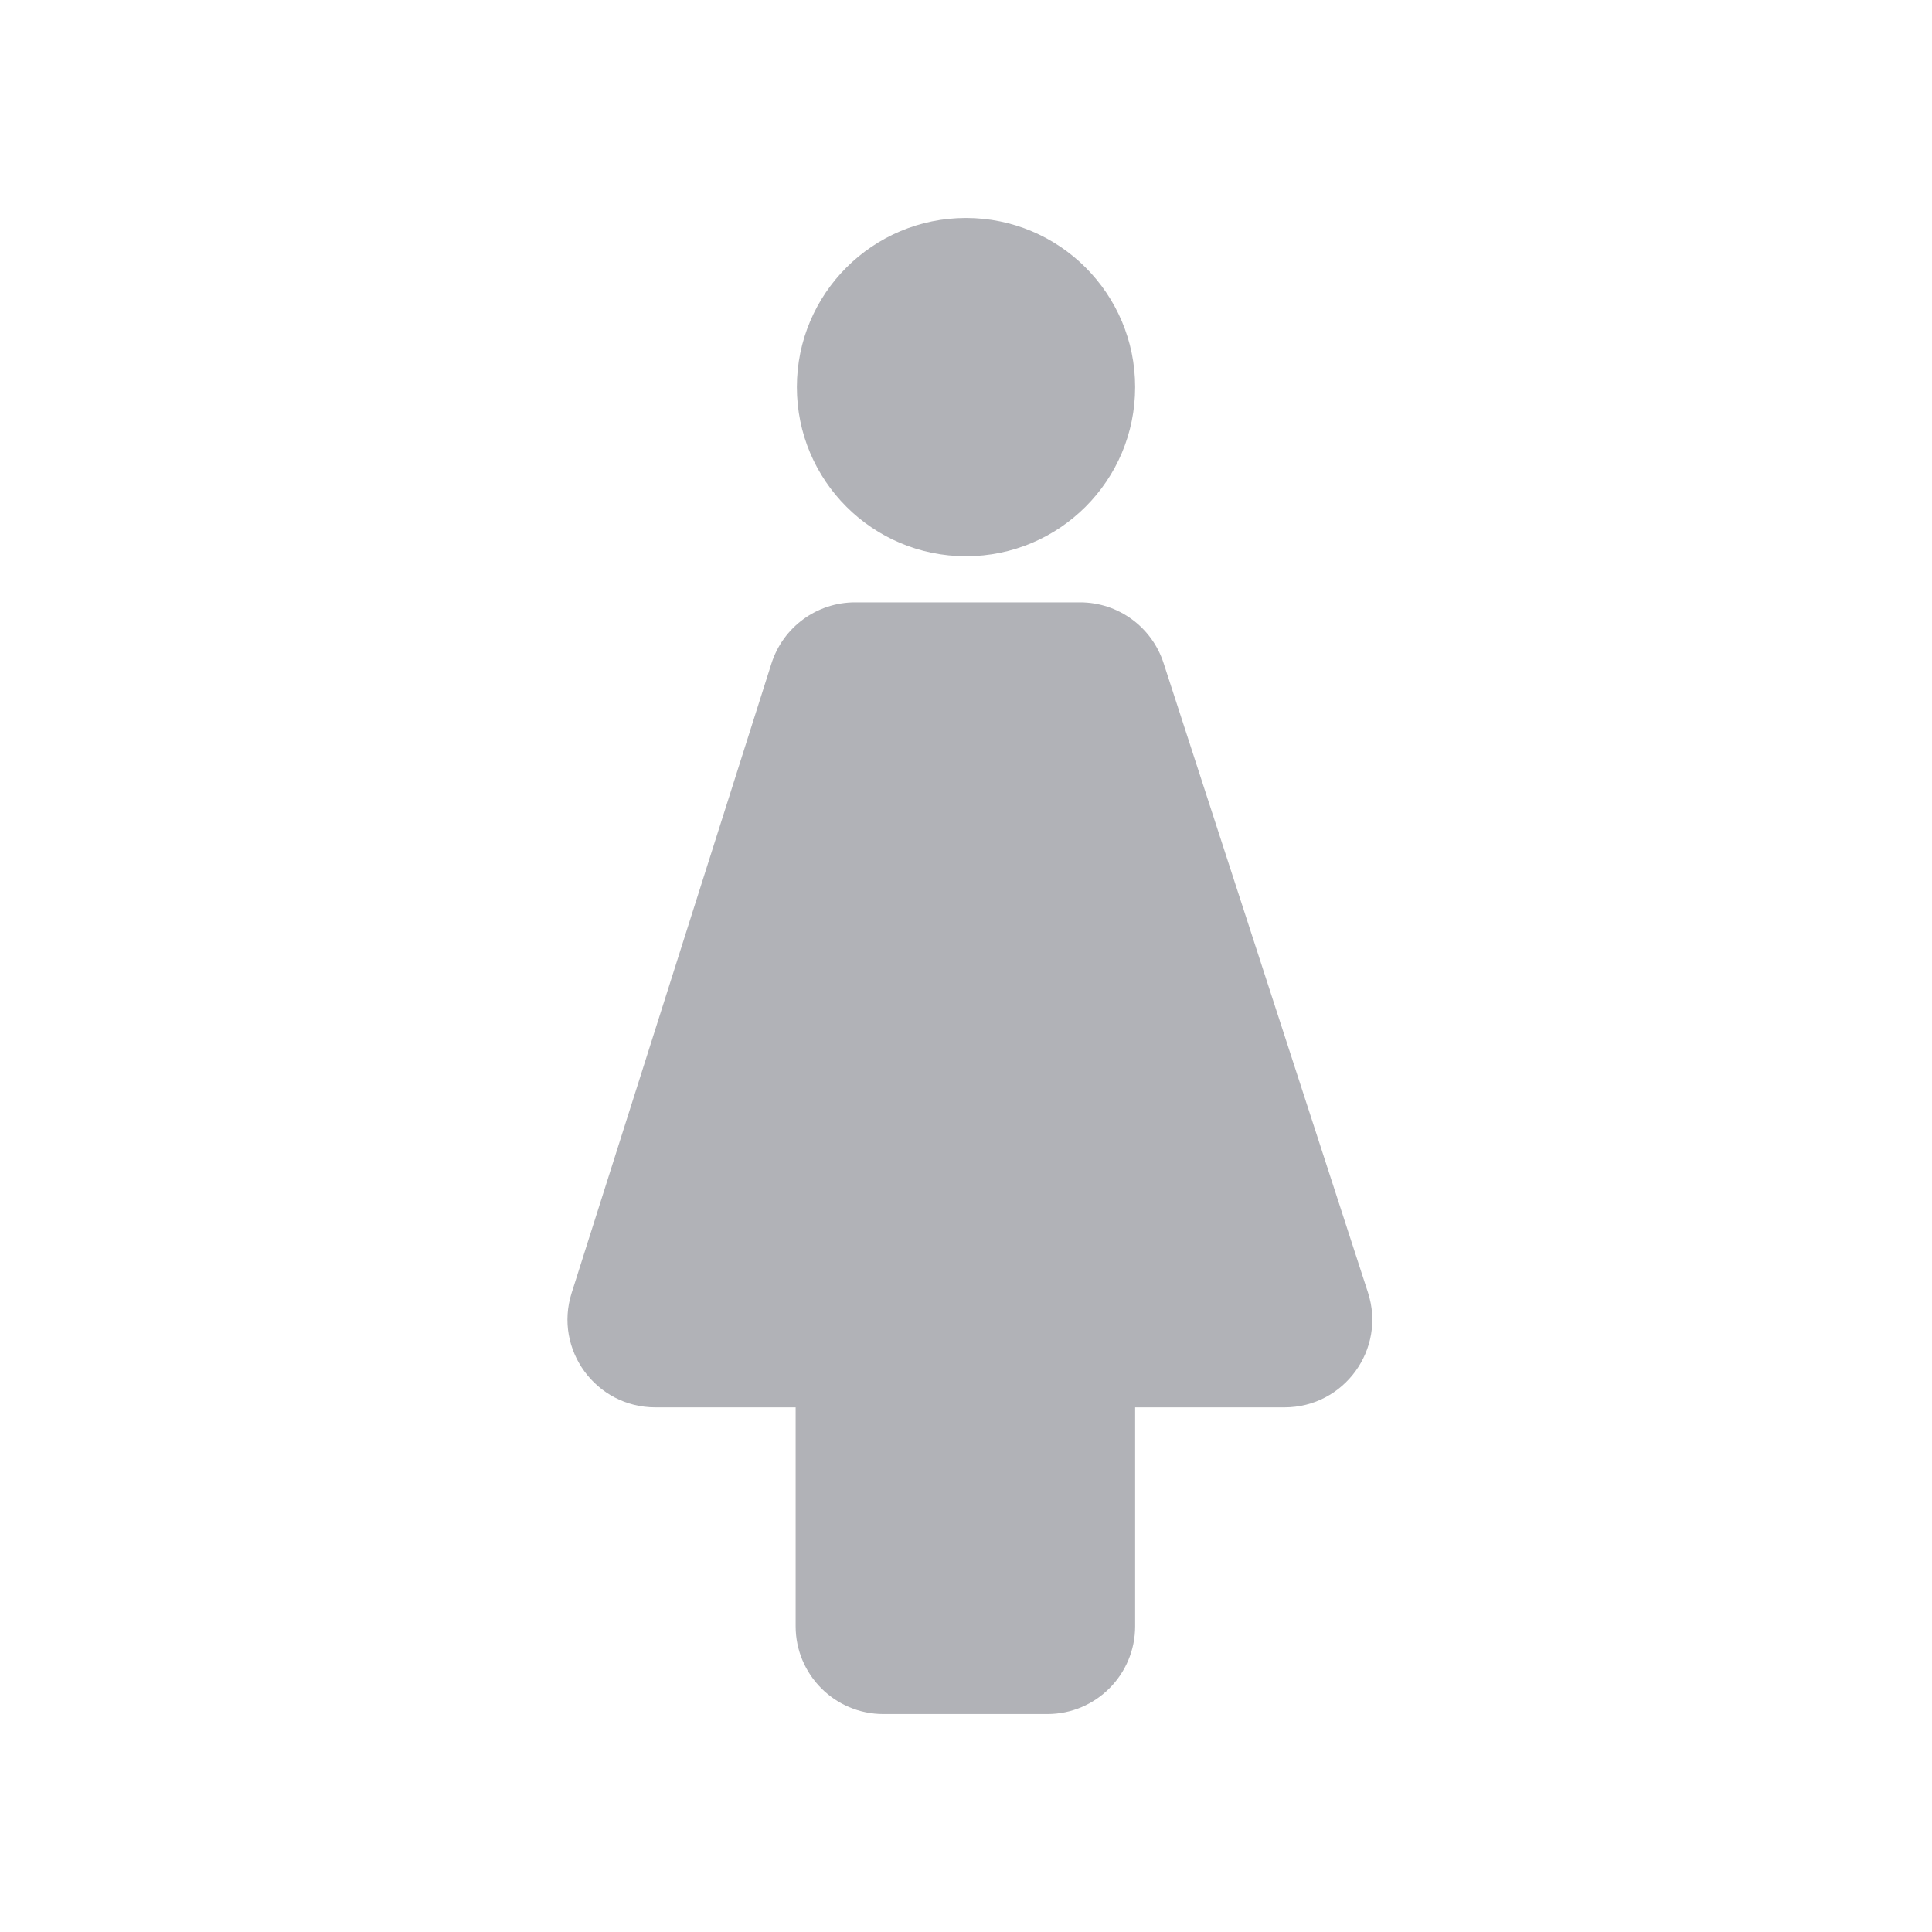
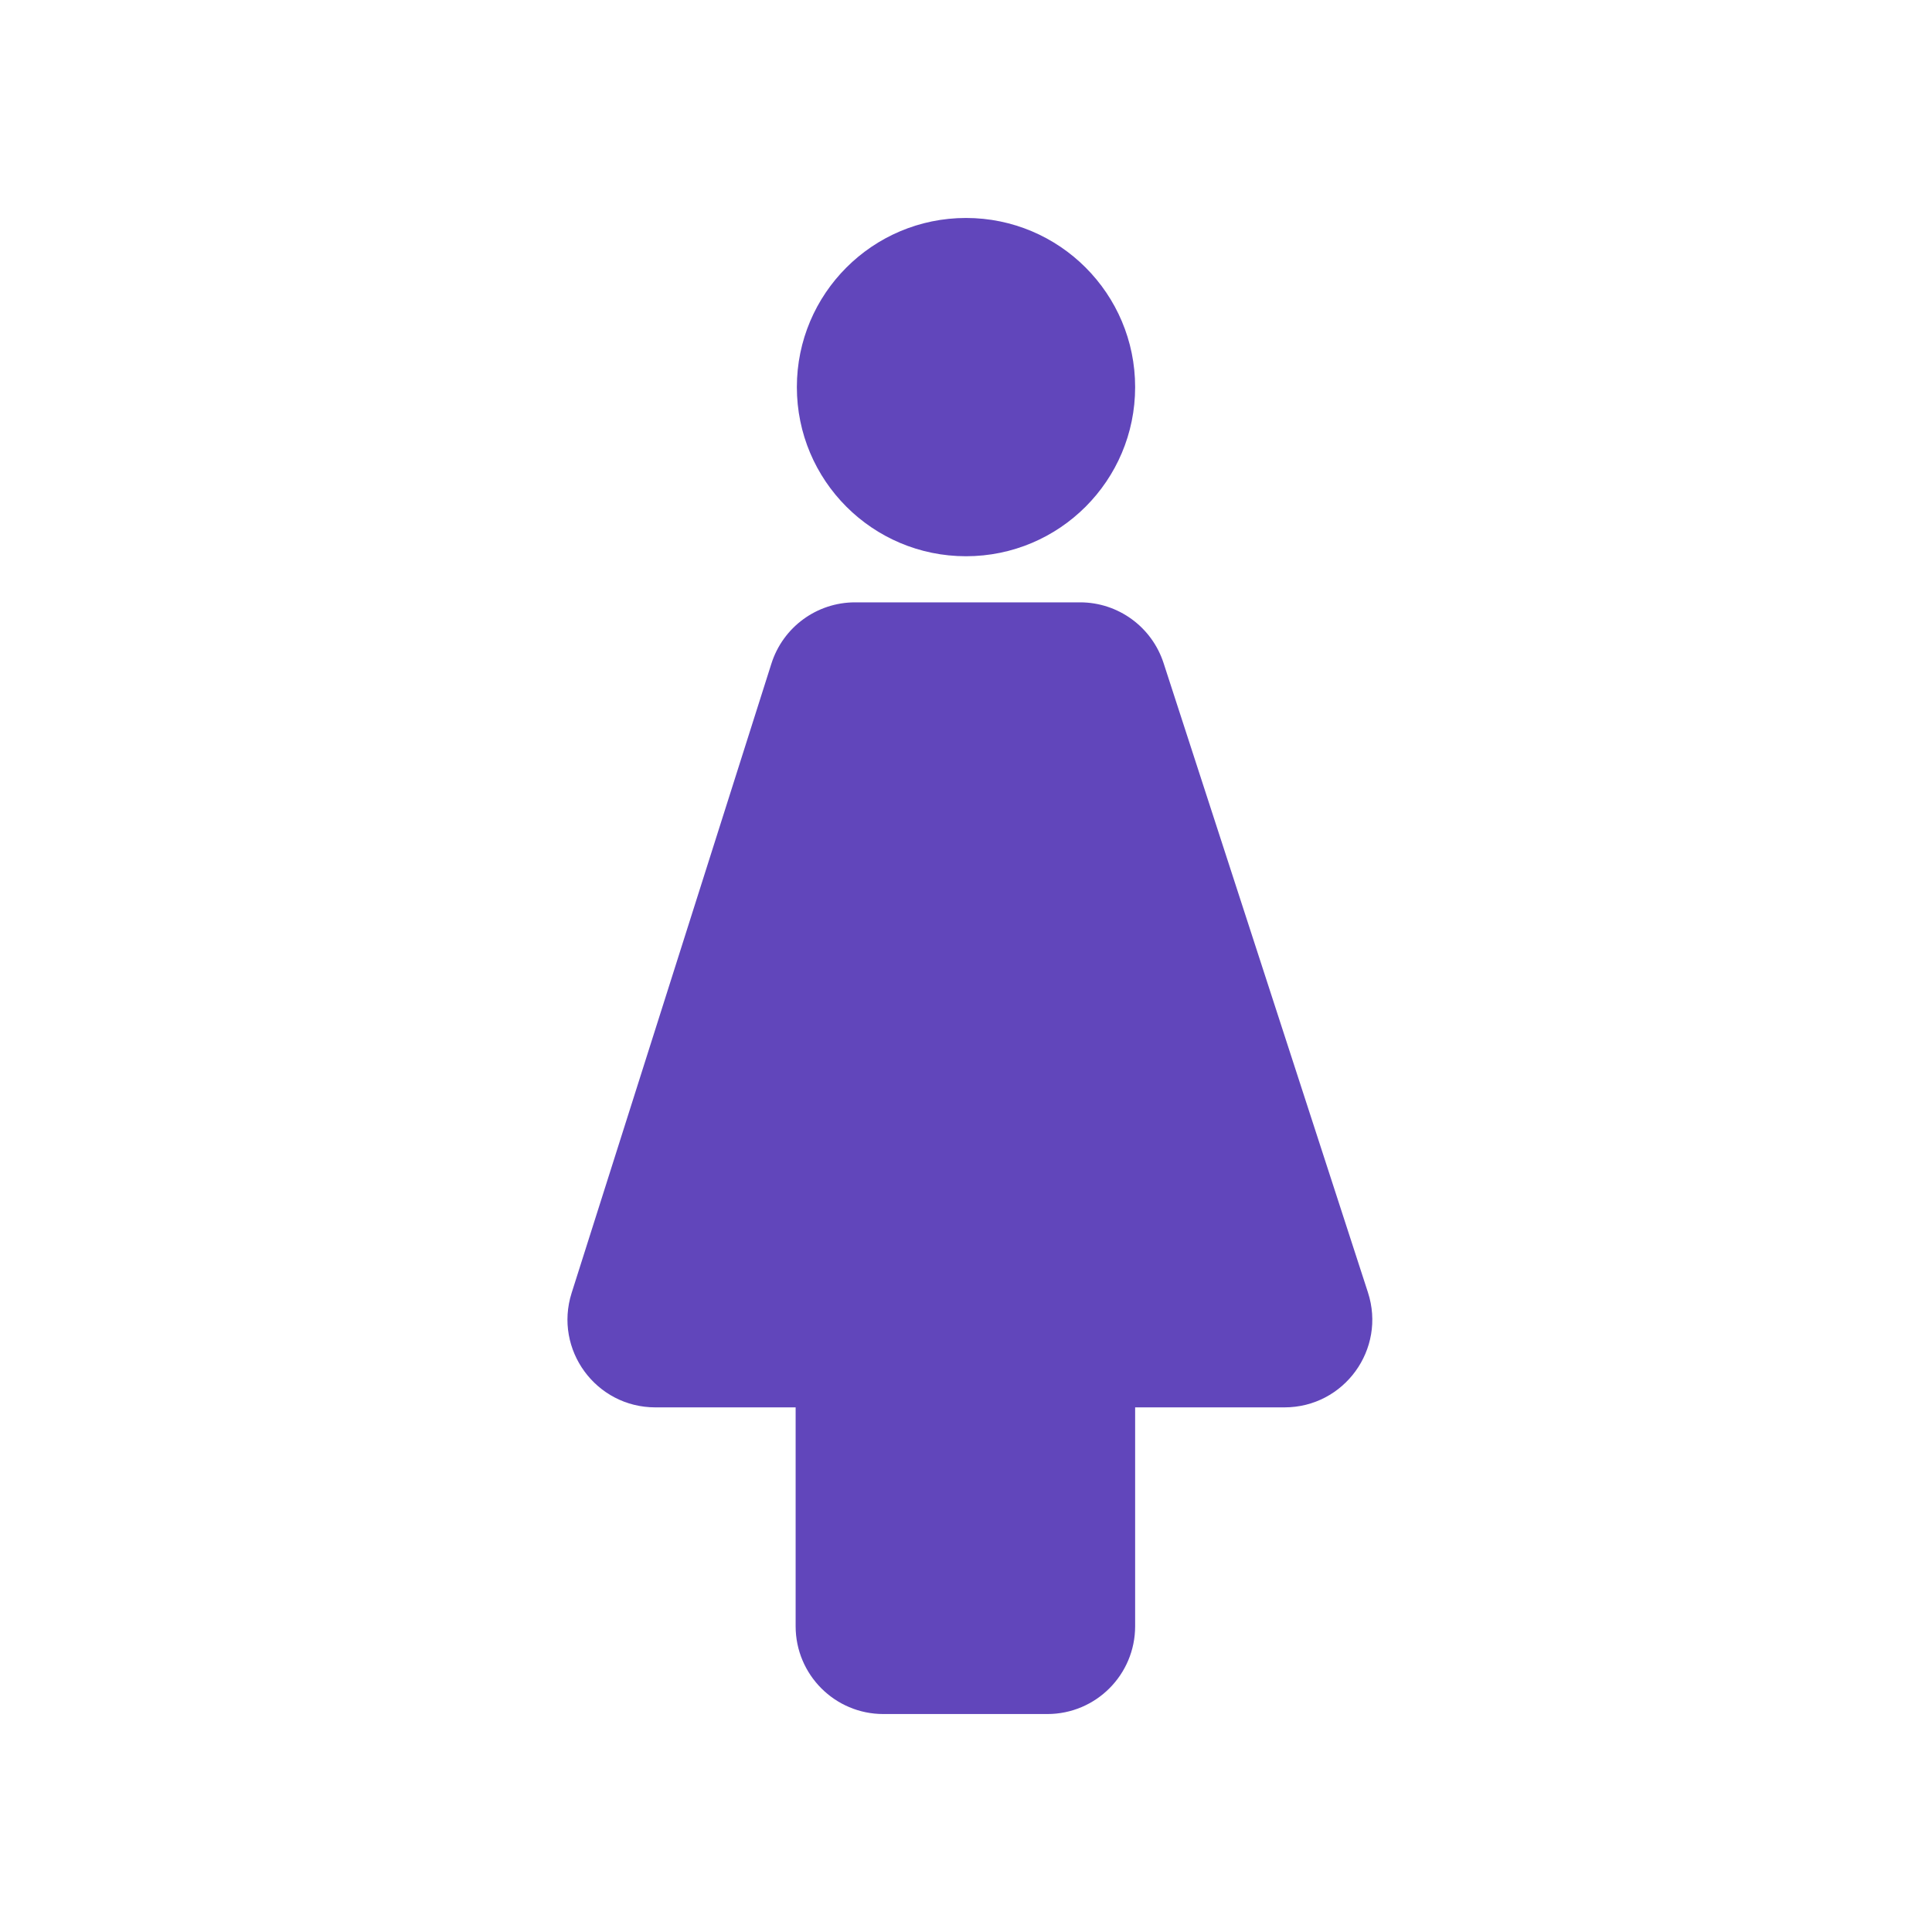
<svg xmlns="http://www.w3.org/2000/svg" width="22" height="22" viewBox="0 0 22 22" fill="none">
-   <path fill-rule="evenodd" clip-rule="evenodd" d="M11 6.334C12.064 6.334 12.926 5.472 12.926 4.408C12.926 3.345 12.064 2.482 11 2.482C9.936 2.482 9.074 3.345 9.074 4.408C9.074 5.472 9.936 6.334 11 6.334ZM6.509 14.724L8.784 7.557C8.916 7.141 9.301 6.859 9.737 6.859L12.299 6.859C12.732 6.859 13.116 7.138 13.25 7.551L15.577 14.717C15.787 15.364 15.306 16.026 14.626 16.026H12.926V18.518C12.926 19.07 12.479 19.518 11.926 19.518H10.059C9.507 19.518 9.06 19.07 9.06 18.518V16.026H7.463C6.786 16.026 6.305 15.369 6.509 14.724Z" fill="#B1B2B7" />
+   <path fill-rule="evenodd" clip-rule="evenodd" d="M11 6.334C12.064 6.334 12.926 5.472 12.926 4.408C12.926 3.345 12.064 2.482 11 2.482C9.936 2.482 9.074 3.345 9.074 4.408C9.074 5.472 9.936 6.334 11 6.334ZM6.509 14.724L8.784 7.557C8.916 7.141 9.301 6.859 9.737 6.859L12.299 6.859C12.732 6.859 13.116 7.138 13.25 7.551L15.577 14.717C15.787 15.364 15.306 16.026 14.626 16.026H12.926V18.518C12.926 19.07 12.479 19.518 11.926 19.518H10.059C9.507 19.518 9.06 19.07 9.06 18.518V16.026H7.463C6.786 16.026 6.305 15.369 6.509 14.724Z" fill="#6146BB" />
</svg>
